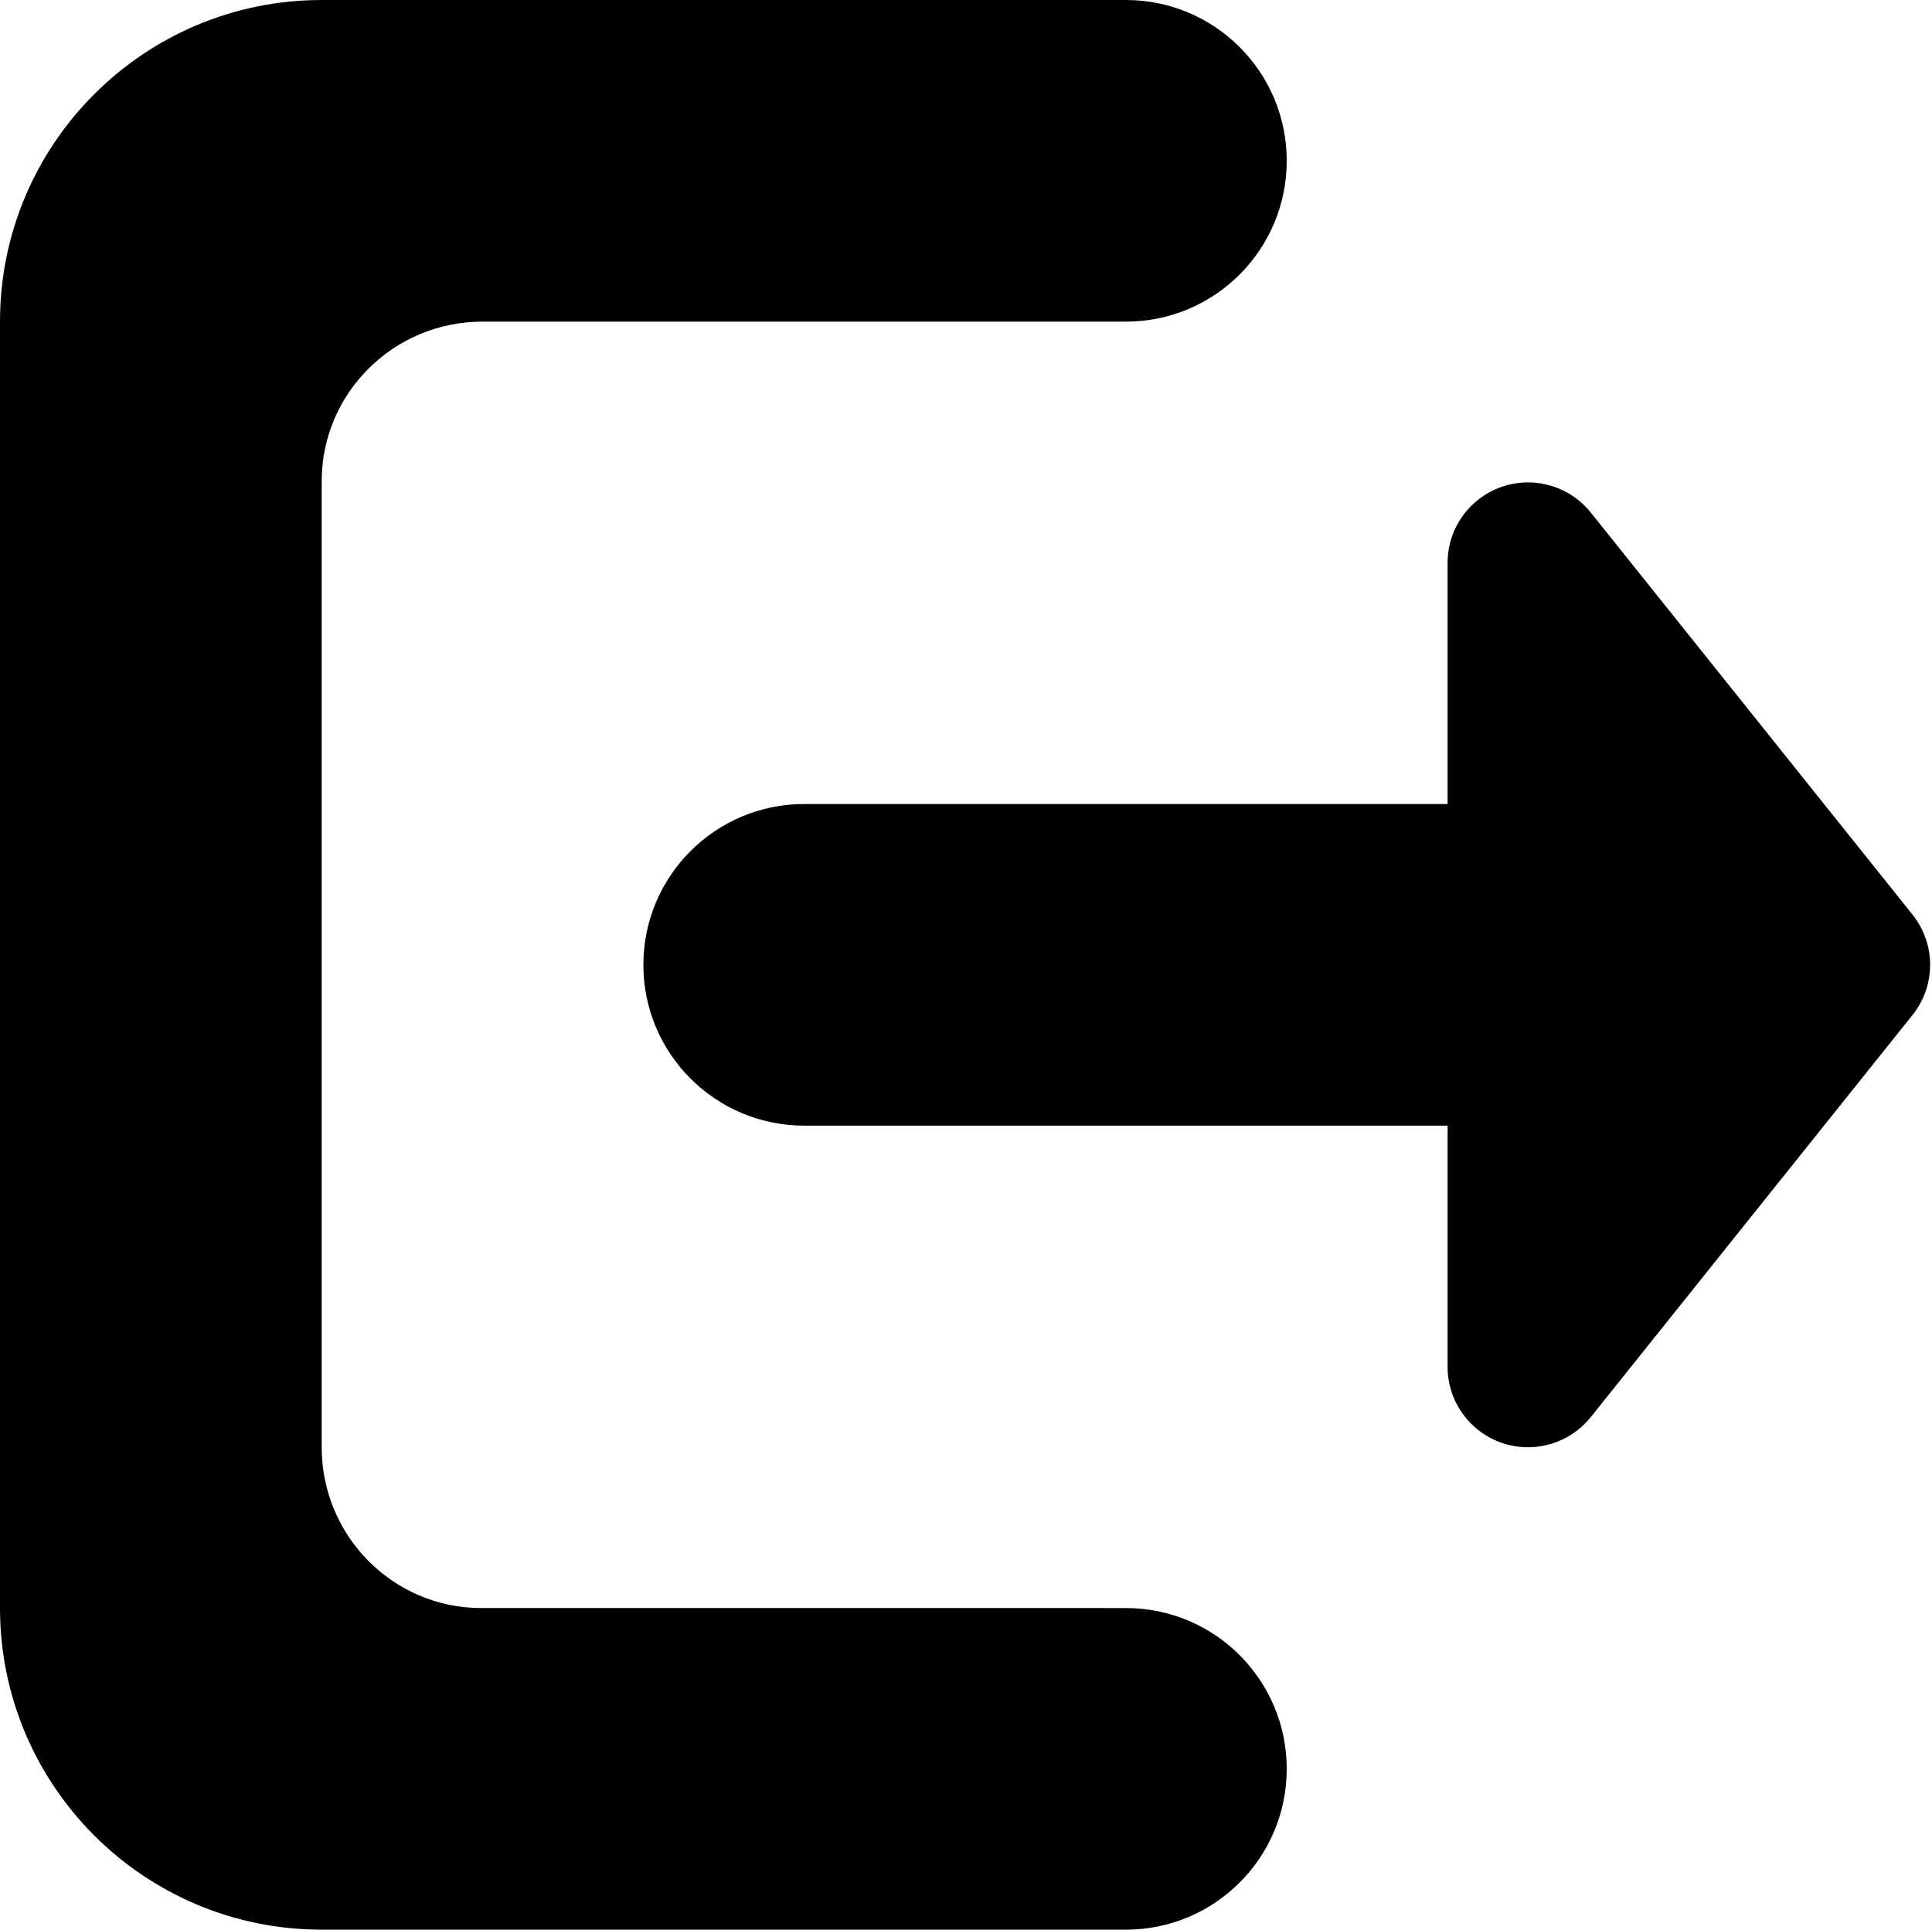
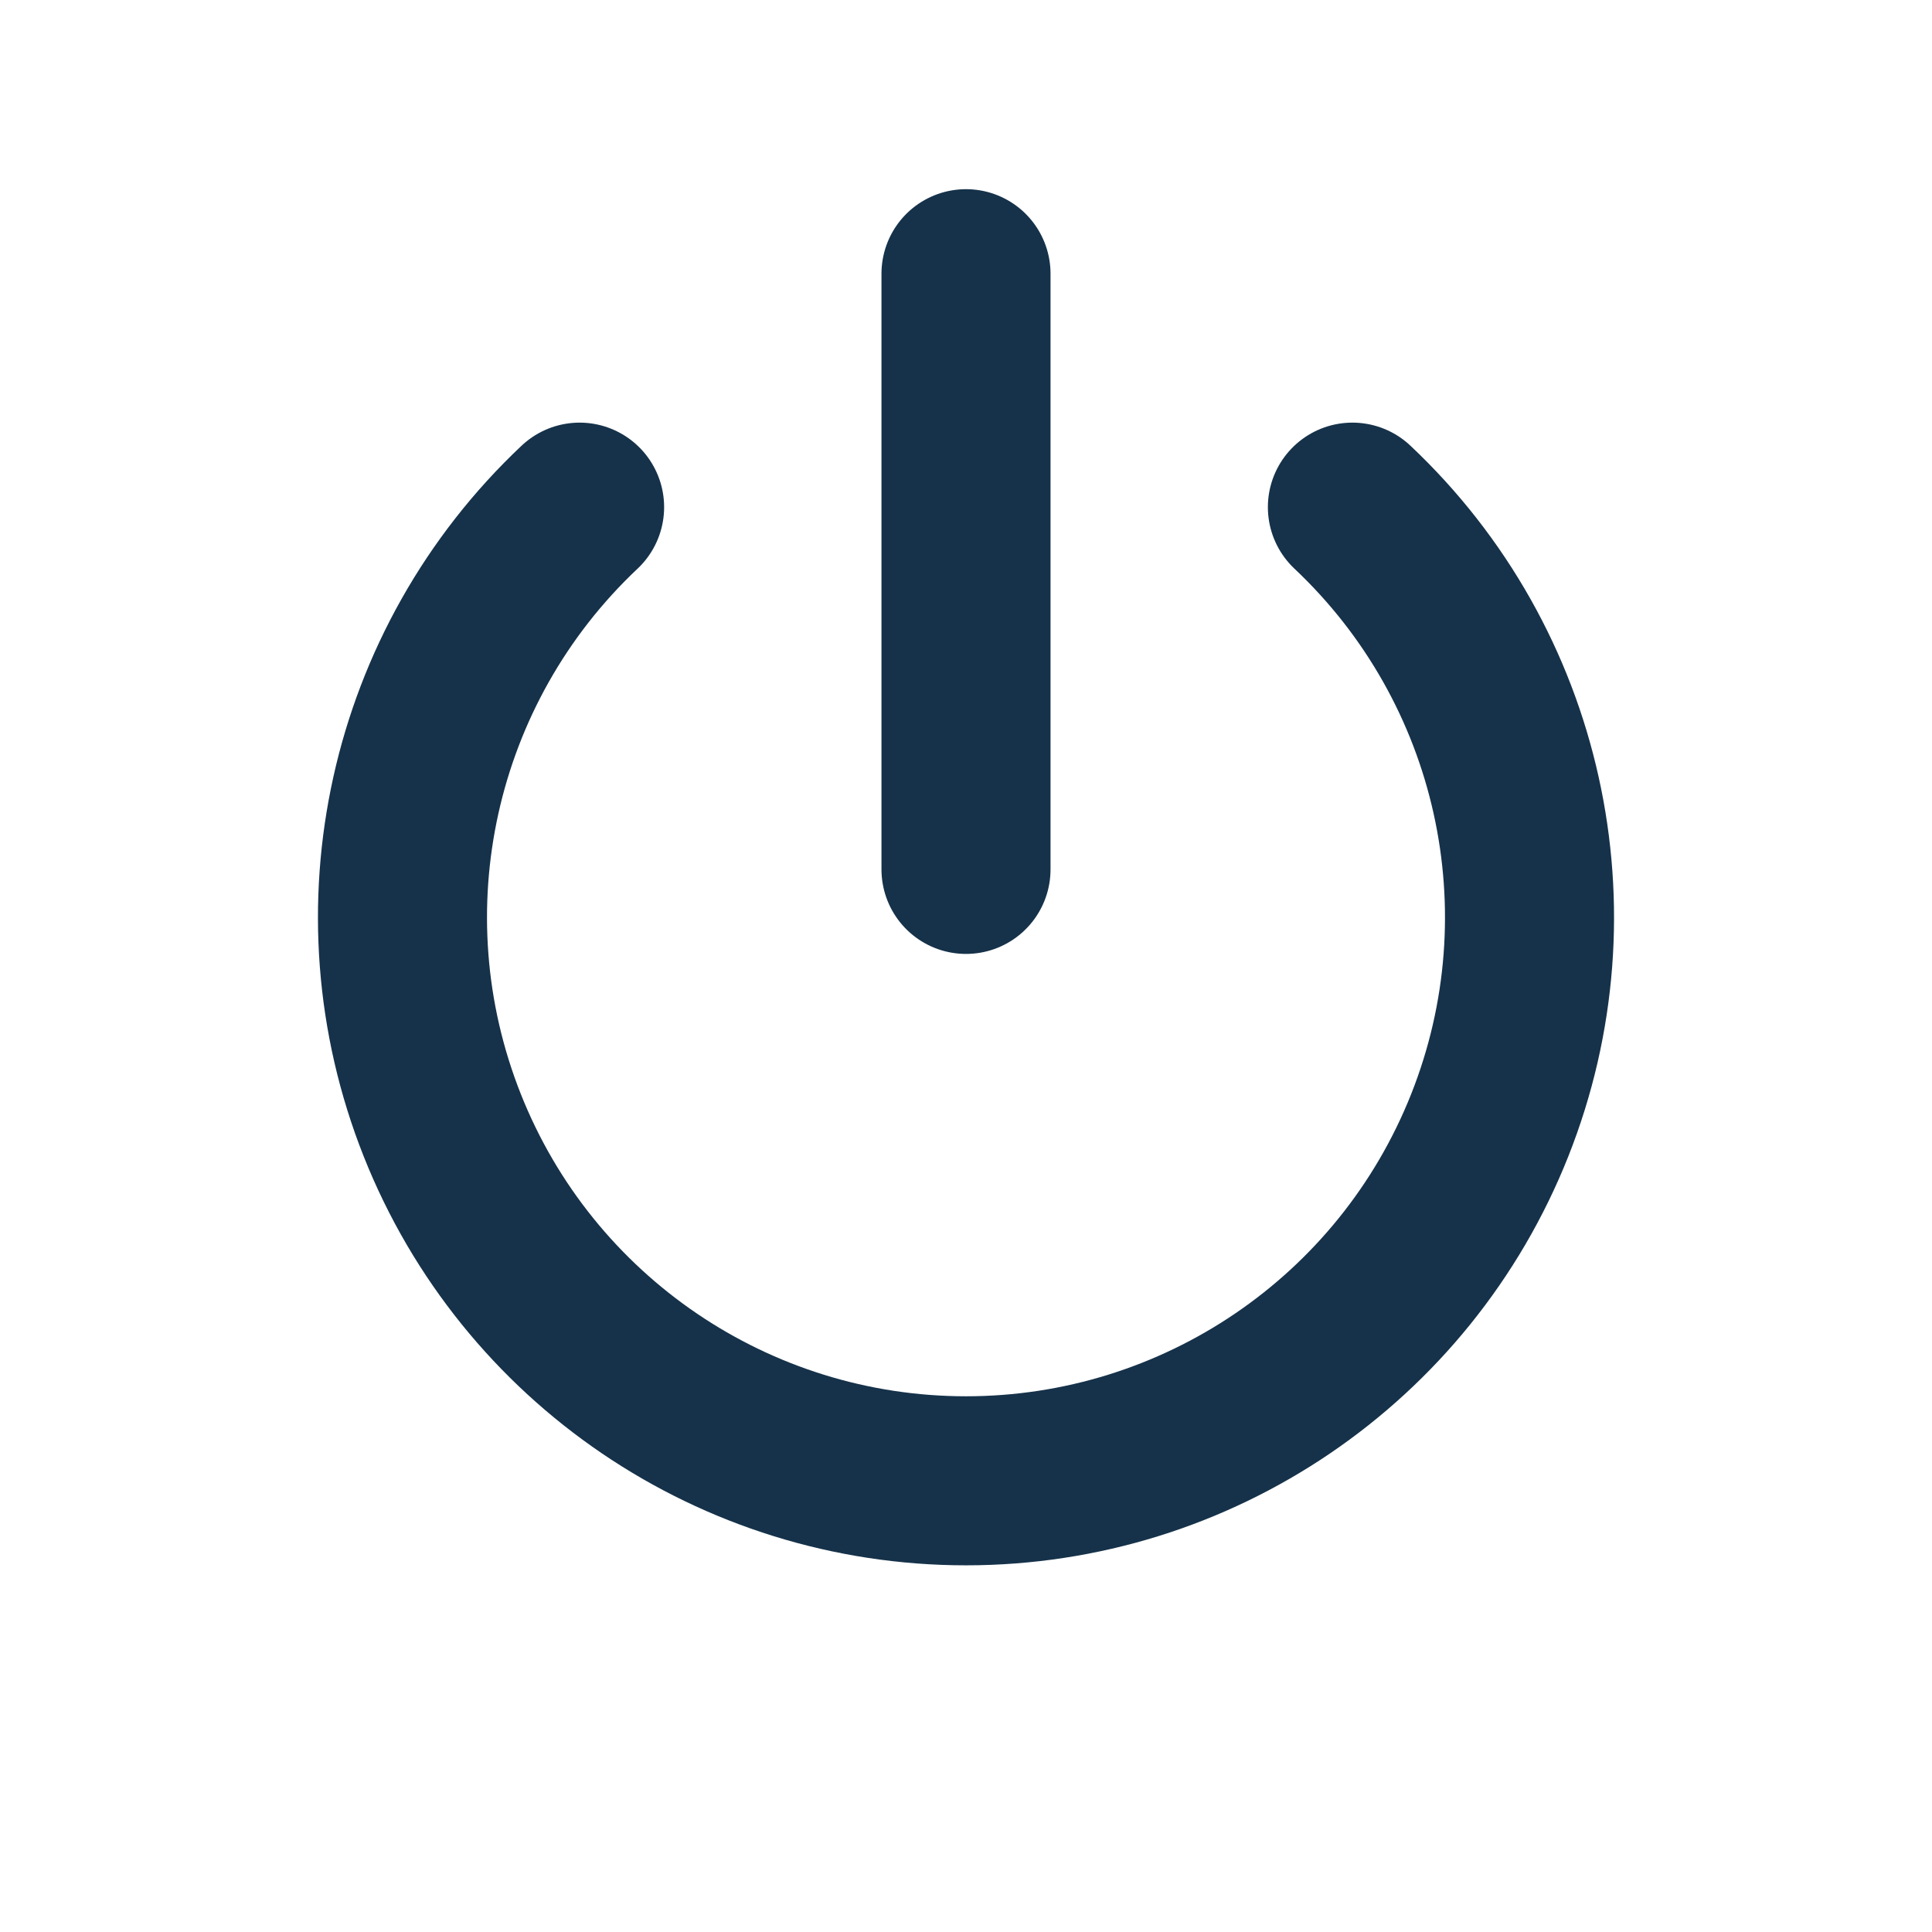
- <svg xmlns="http://www.w3.org/2000/svg" t="1608000798930" class="icon" viewBox="0 0 1025 1024" version="1.1" p-id="1355" width="32.031" height="32">
-   <defs>
-     <style type="text/css" />
-   </defs>
-   <path d="M1014.641 485.335 843.981 272.005c-8.264-10.322-20.603-16.015-33.321-16.015-4.721 0-9.492 0.788-14.121 2.417C779.438 264.397 768 280.535 768 298.66l0 128L426.67 426.66c-47.124 0-85.33 38.195-85.33 85.34 0 47.124 38.205 85.33 85.33 85.33L768 597.33l0 127.99c0 18.125 11.438 34.273 28.539 40.274C801.167 767.212 805.939 768 810.66 768c12.718 0 25.057-5.704 33.321-16.015l170.66-213.34C1027.123 523.059 1027.123 500.92 1014.641 485.335L1014.641 485.335zM597.34 853.33 256 853.32c-0.225 0-0.44 0.01-0.666 0.01-46.756 0-84.664-38.205-84.664-85.34L170.67 256l0.01 0c0-0.225-0.01-0.451-0.01-0.666 0-46.756 38.205-84.664 85.33-84.664l341.34 0c47.124 0 85.32-38.205 85.32-85.34S644.465 0 597.34 0L170.67 0C76.411 0 0 76.411 0 170.67l0 682.66C0 947.579 76.411 1024 170.67 1024l426.67 0c47.124 0 85.32-38.205 85.32-85.34S644.465 853.33 597.34 853.33L597.34 853.33zM597.34 853.33" p-id="1356" />
+ <svg xmlns="http://www.w3.org/2000/svg" viewBox="0 0 24 24" width="24" height="24" fill="none" stroke="#16324a" stroke-width="2.1" stroke-linecap="round" stroke-linejoin="round">
+   <path d="M12 3.4v7.4" />
+   <path d="M7.2 6.3a7 7 0 1 0 9.6 0" />
</svg>
